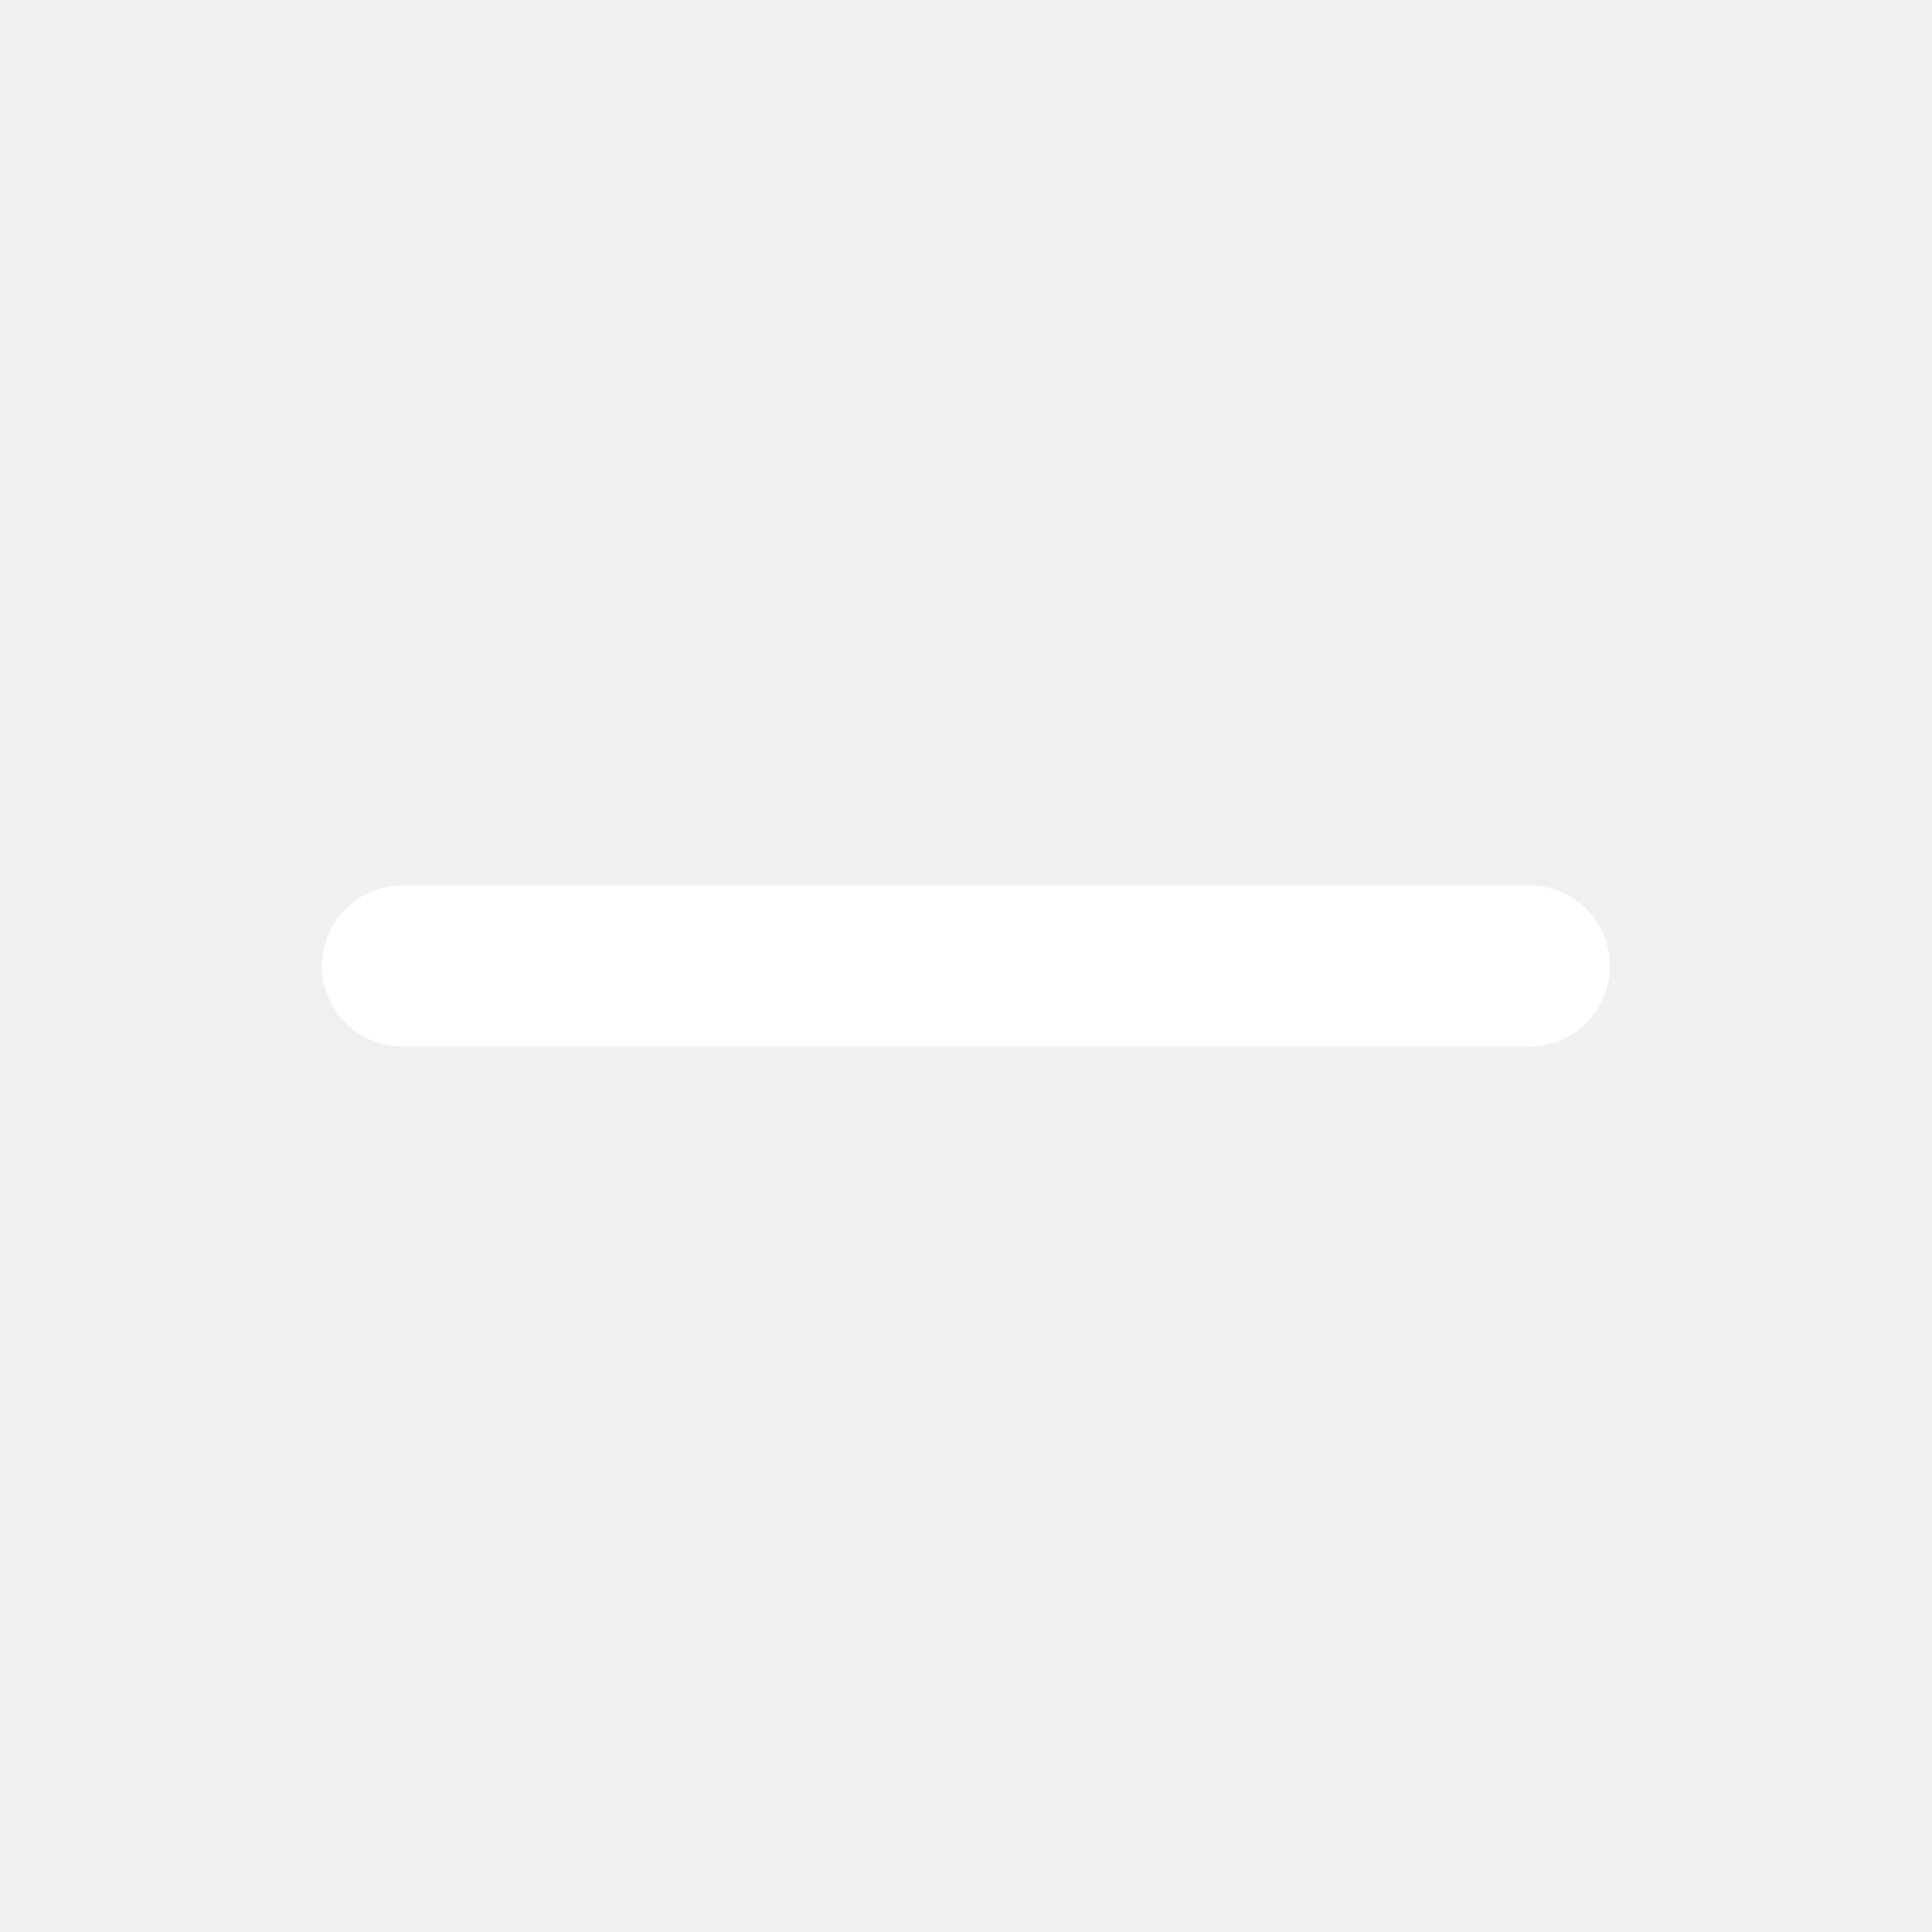
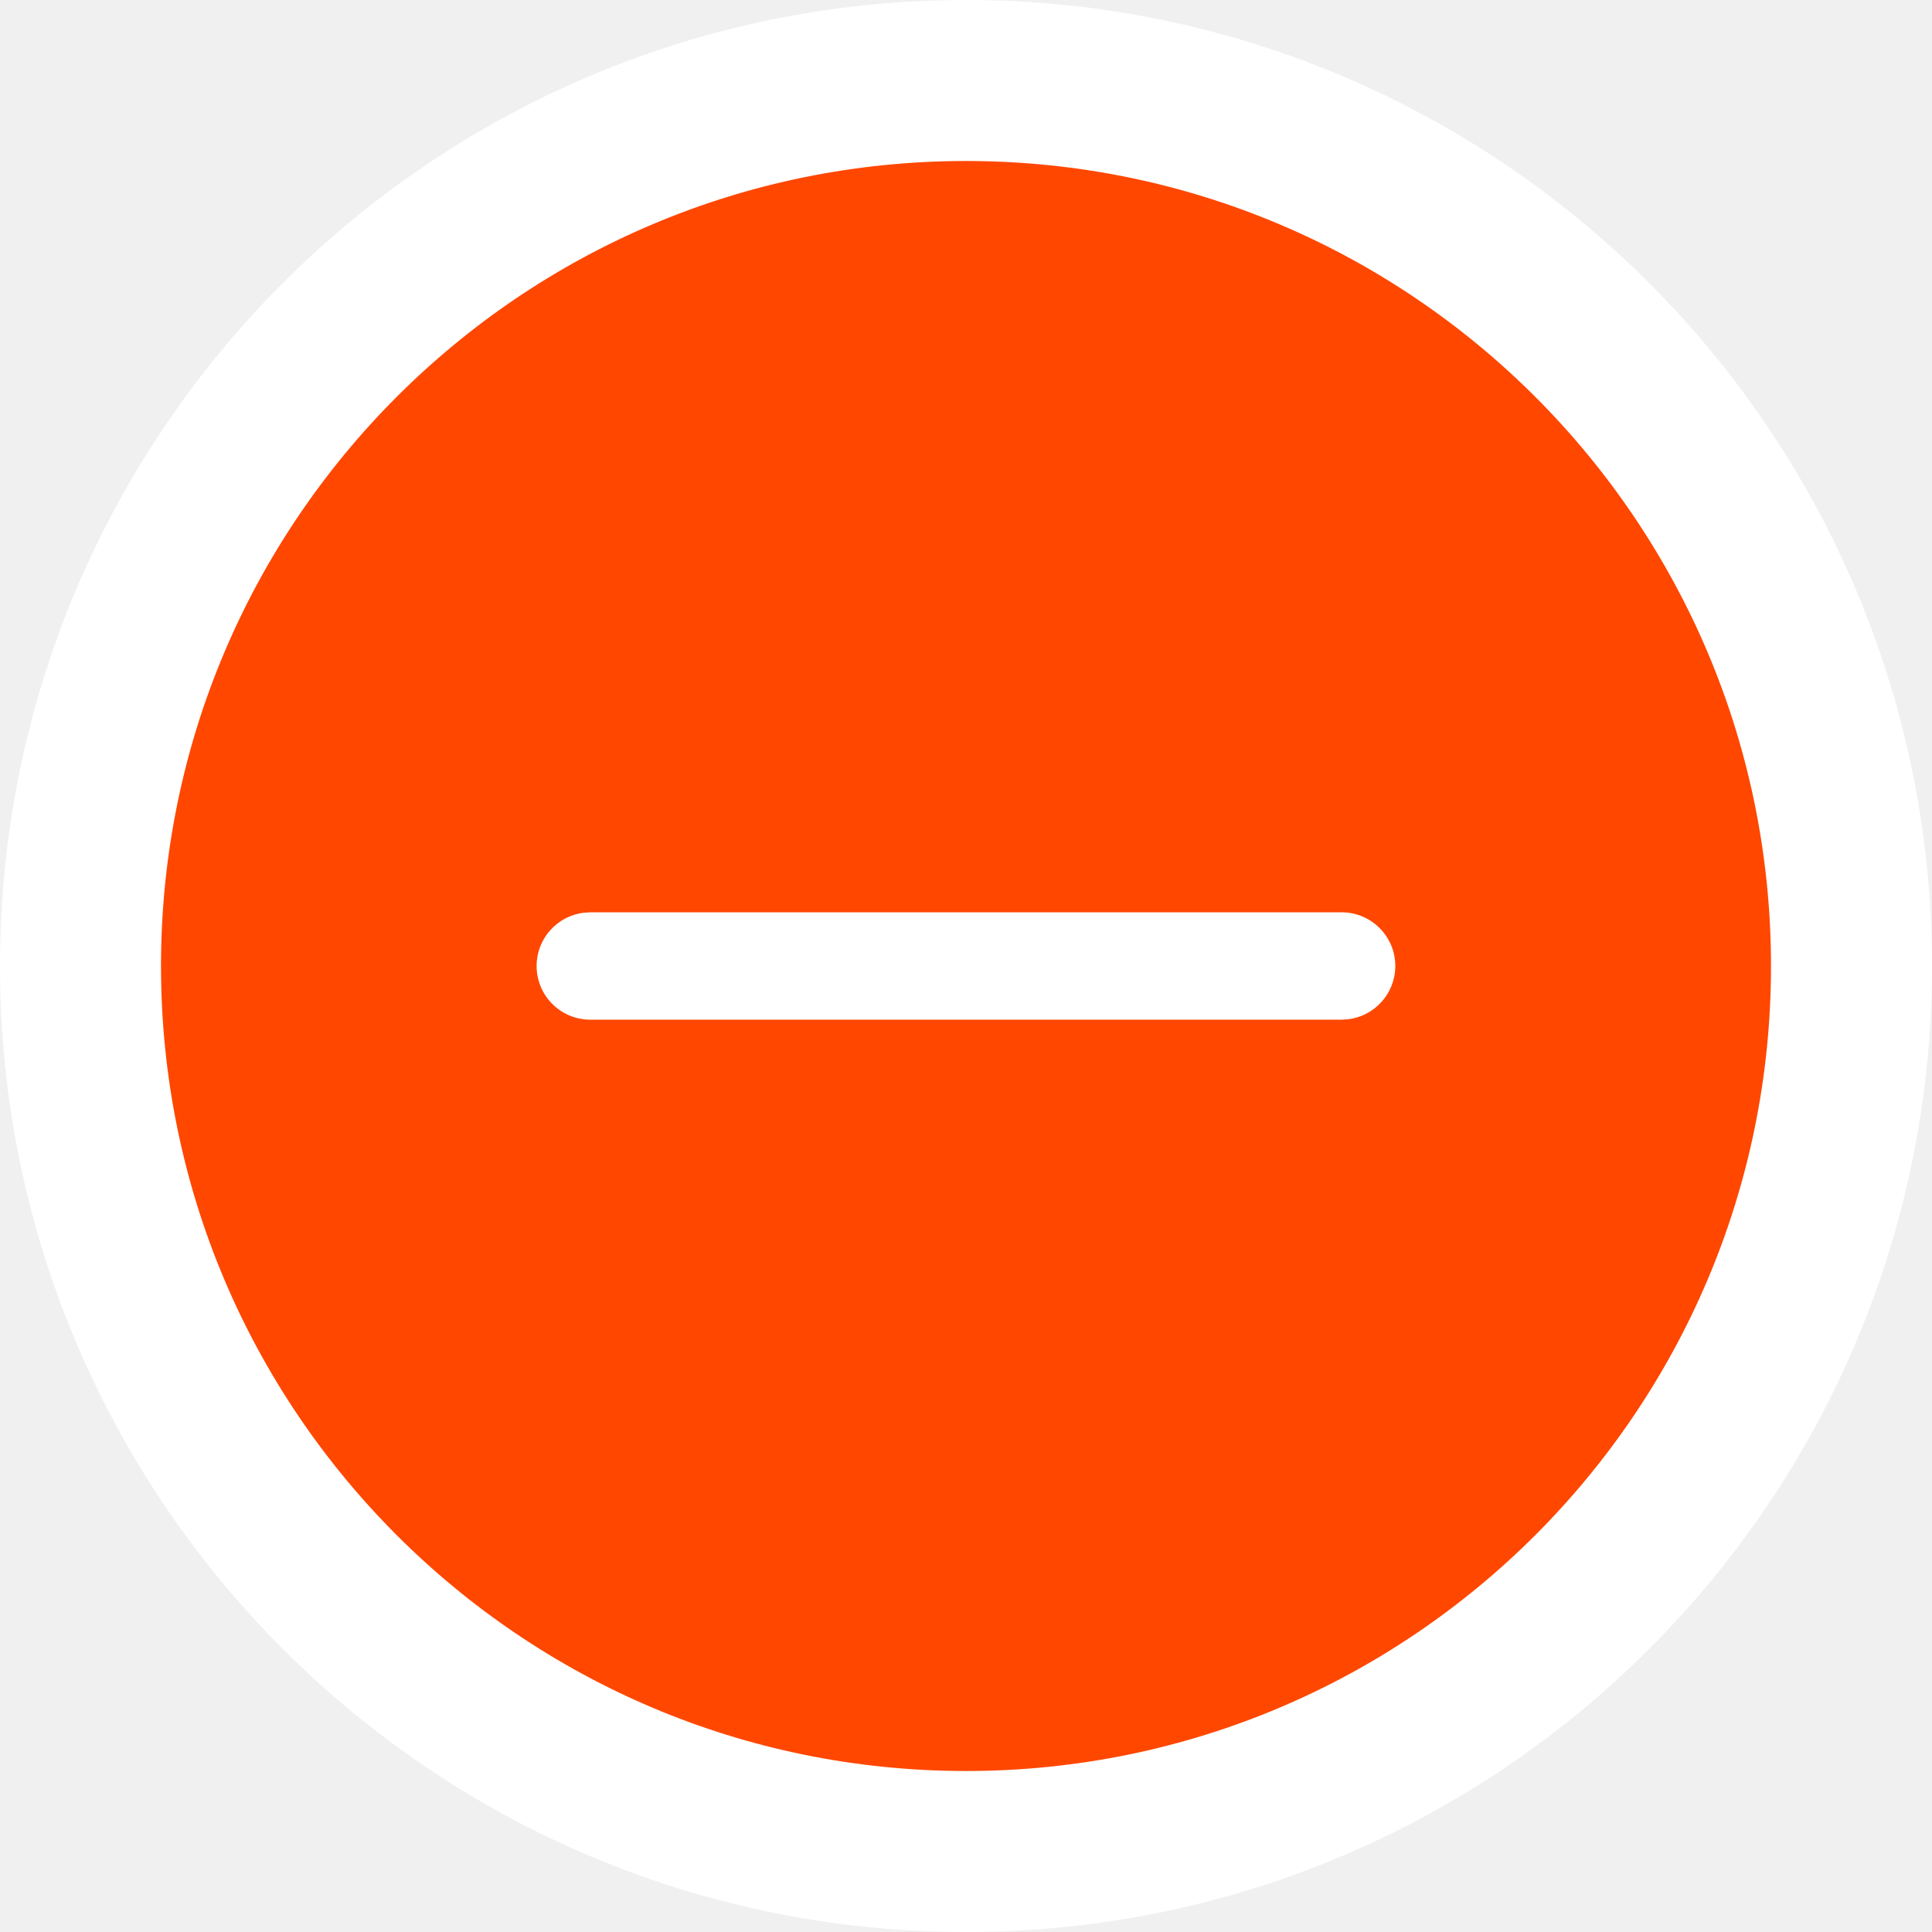
<svg xmlns="http://www.w3.org/2000/svg" width="24" height="24" viewBox="0 0 24 24" fill="none">
-   <path fill-rule="evenodd" clip-rule="evenodd" d="M19 11C19.552 11 20 11.448 20 12C20 12.513 19.614 12.935 19.117 12.993L19 13H5C4.448 13 4 12.552 4 12C4 11.487 4.386 11.065 4.883 11.007L5 11H19Z" fill="white" />
+   <circle cx="12" cy="12" r="11" fill="#FF4700" stroke="white" stroke-width="2" />
+   <path fill-rule="evenodd" clip-rule="evenodd" d="M16.666 11.333C17.034 11.333 17.333 11.632 17.333 12C17.333 12.342 17.075 12.624 16.744 12.662L16.666 12.667H7.333C6.964 12.667 6.666 12.368 6.666 12C6.666 11.658 6.923 11.376 7.255 11.338L7.333 11.333H16.666Z" fill="white" />
</svg>
